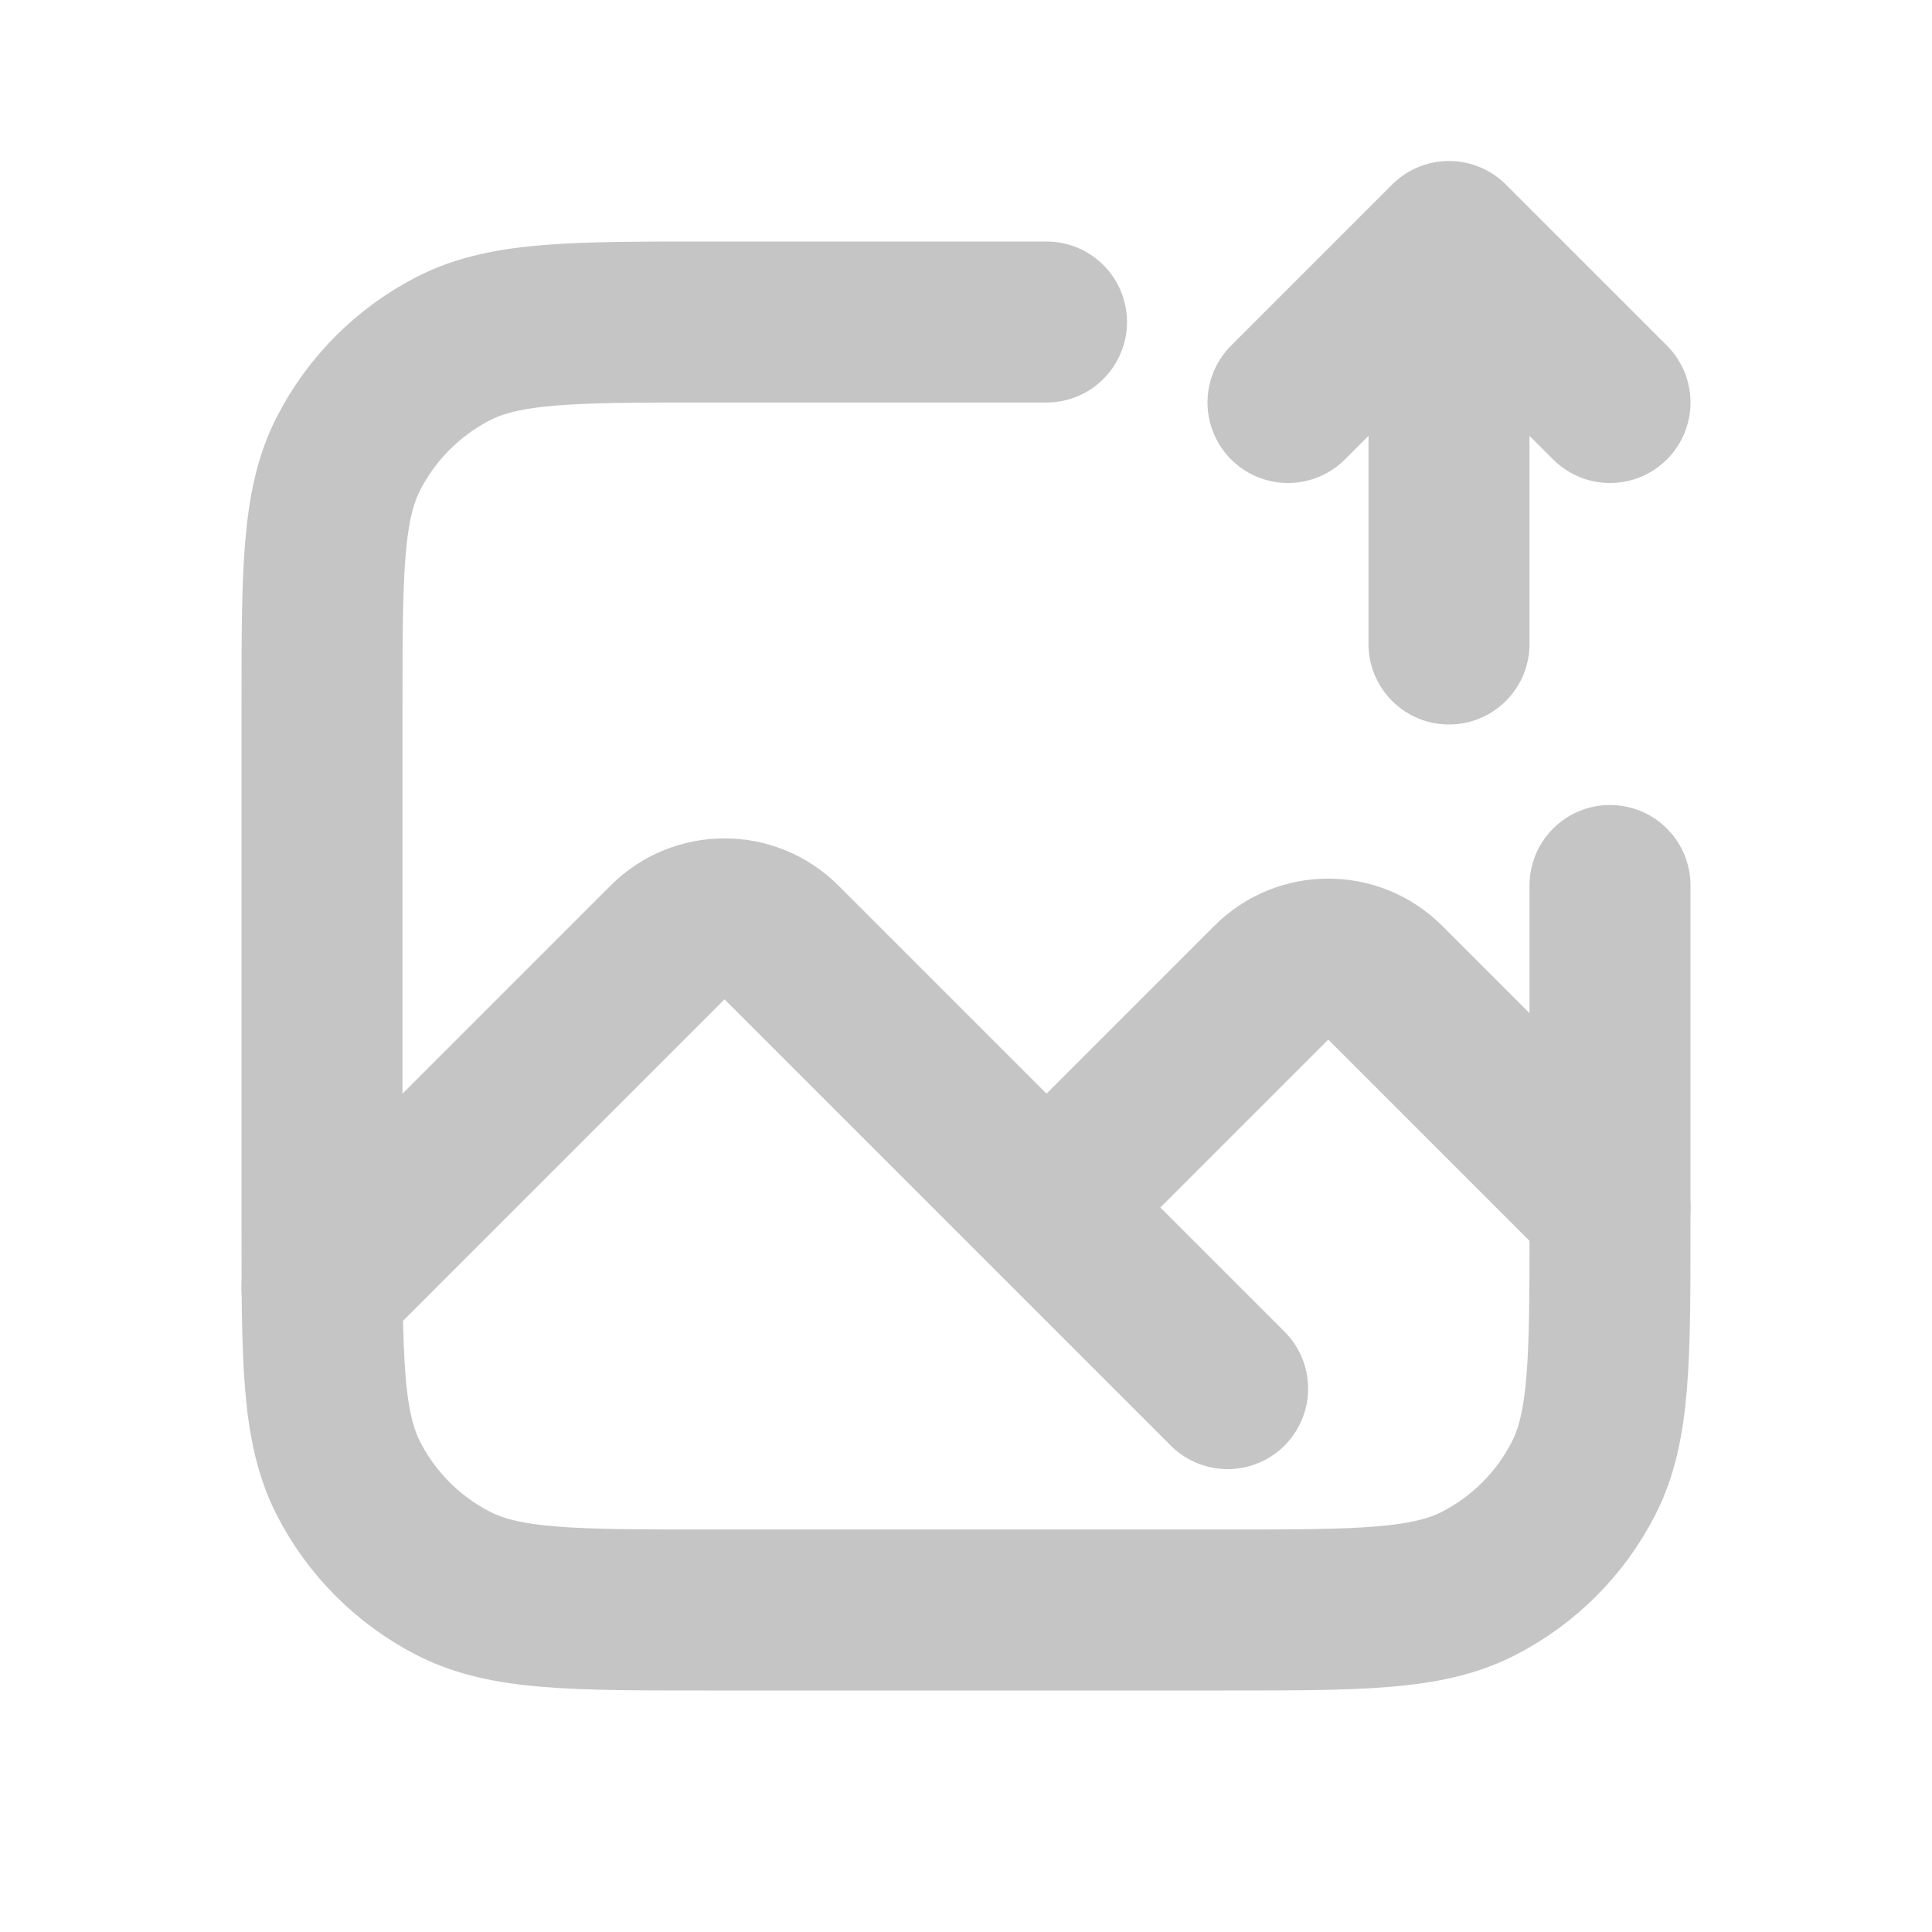
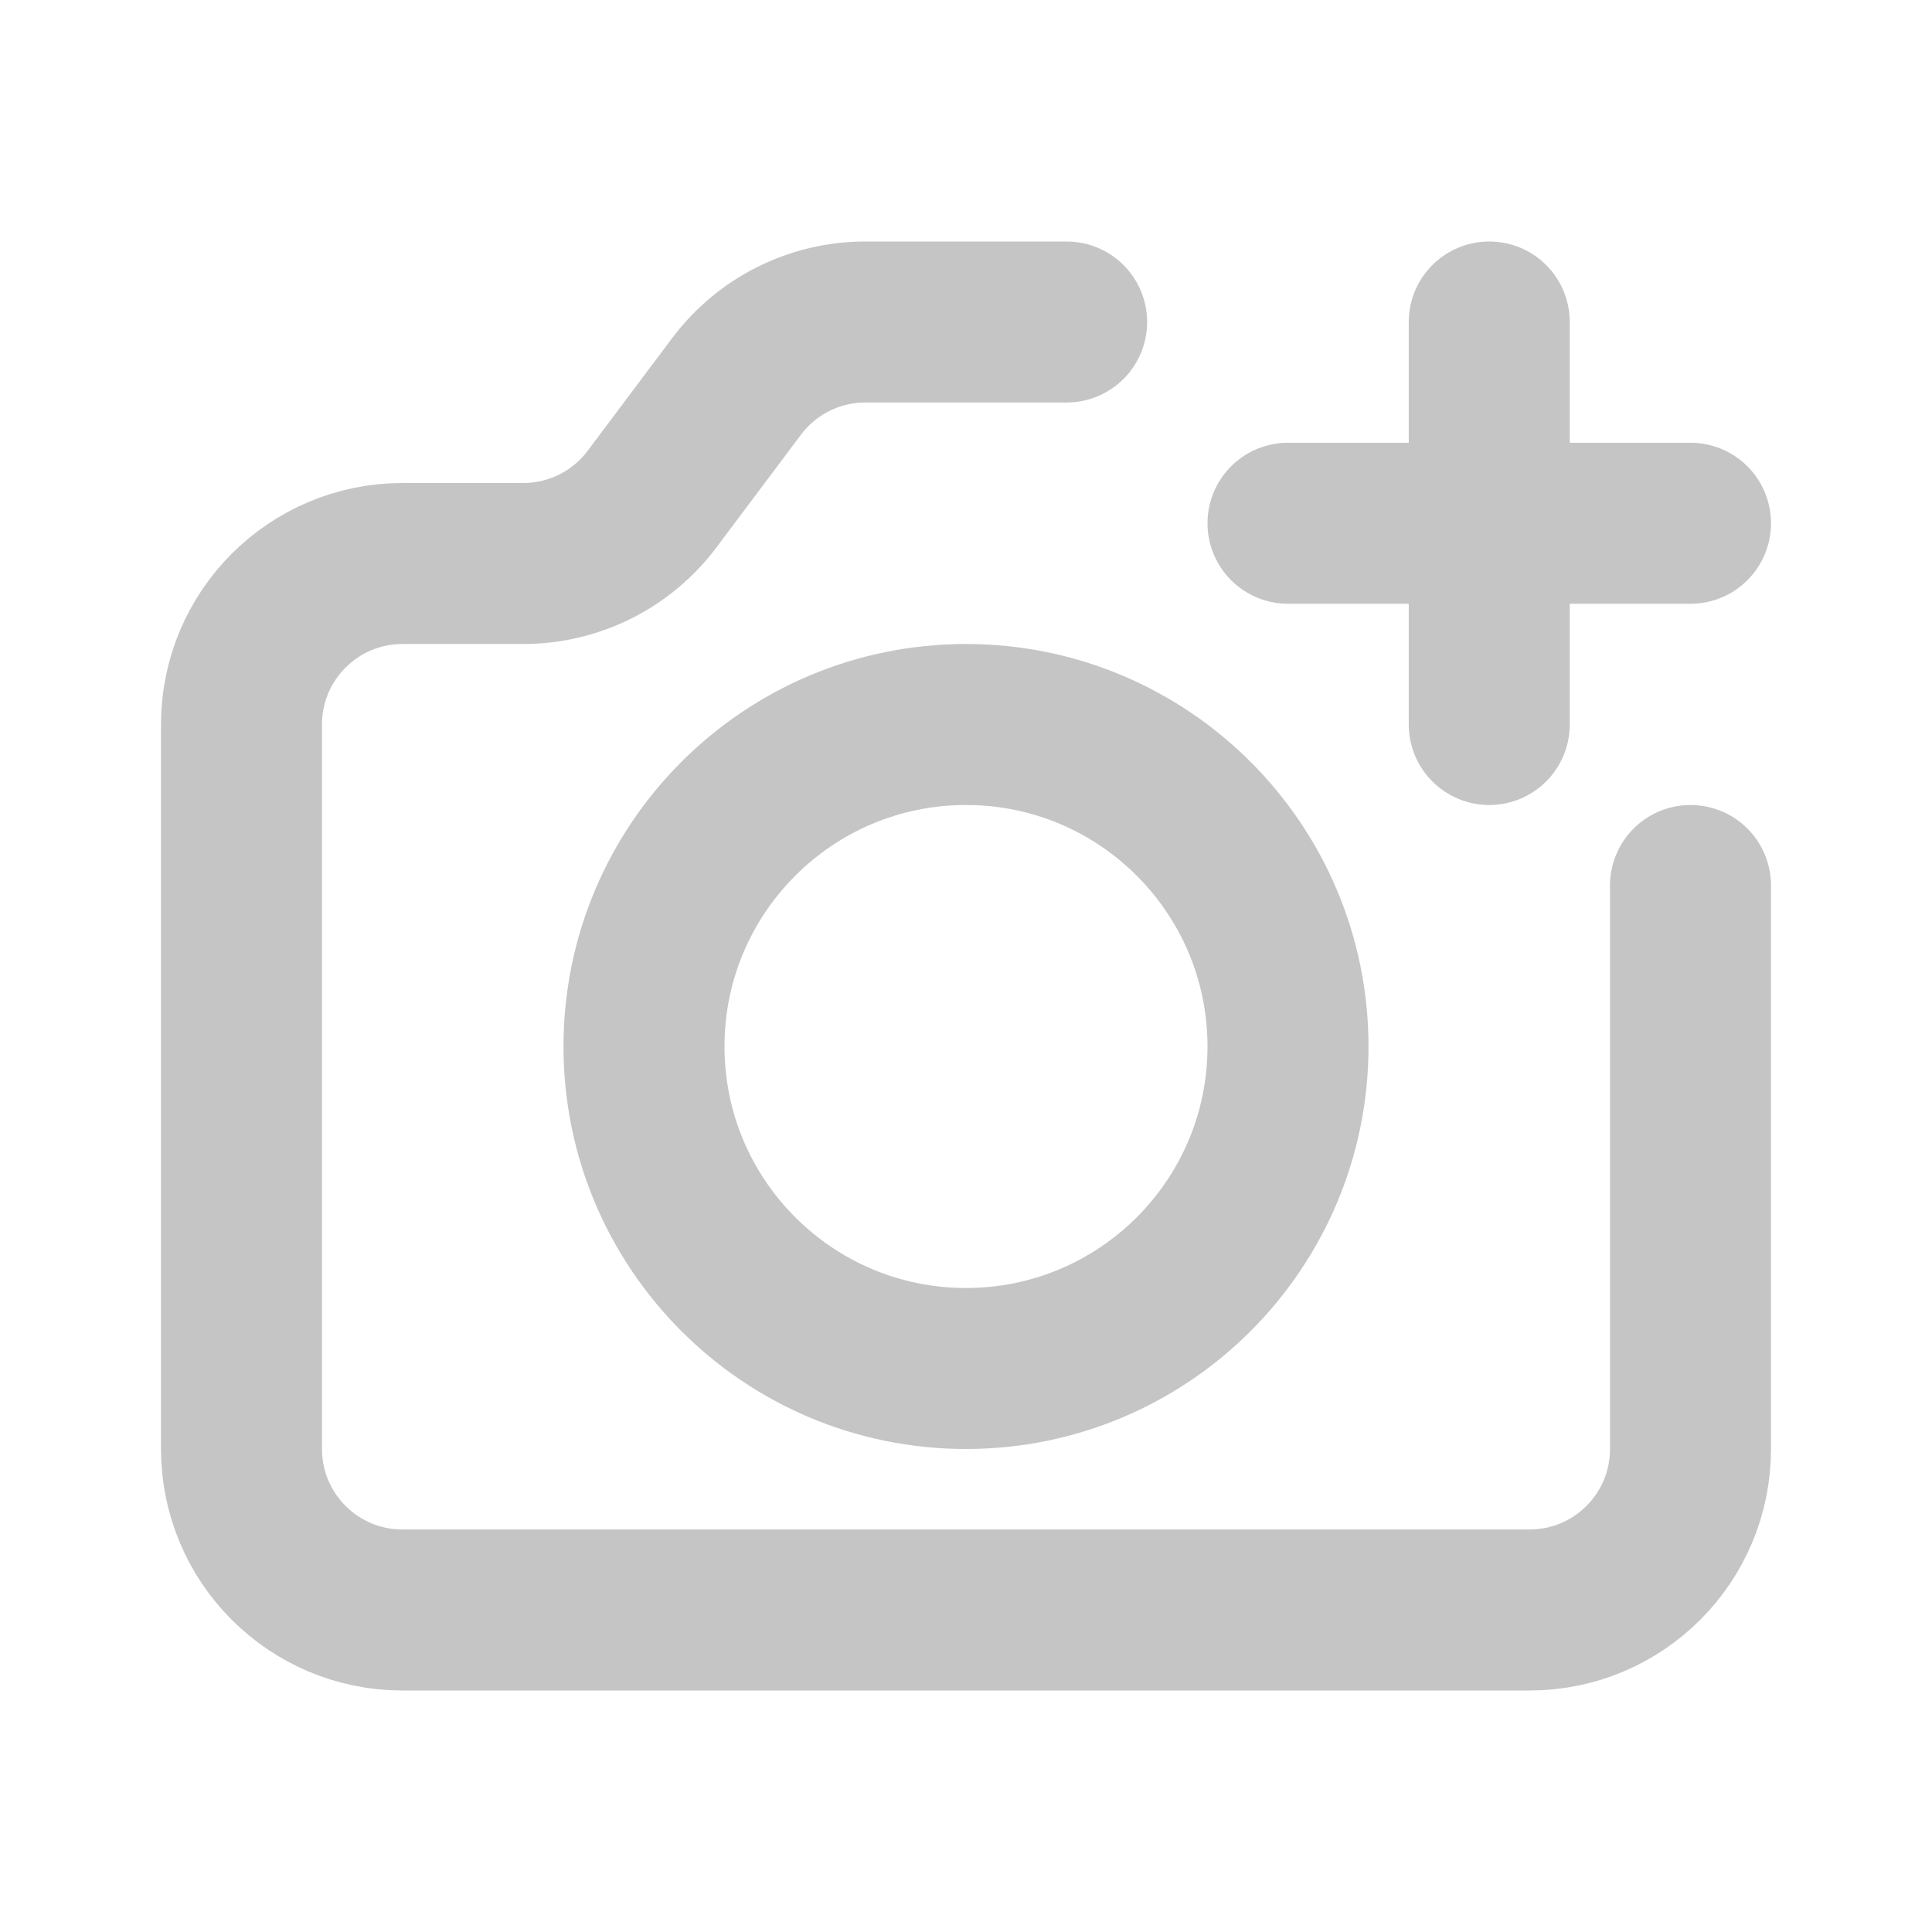
<svg xmlns="http://www.w3.org/2000/svg" viewBox="0 0 24 24" fill="none">
-   <g id="SVGRepo_bgCarrier" stroke-width="0">
- 	</g>
-   <g id="SVGRepo_tracerCarrier" stroke-linecap="round" stroke-linejoin="round">
- 	</g>
+   <g id="SVGRepo_bgCarrier" stroke-width="0" />
+   <g id="SVGRepo_tracerCarrier" stroke-linecap="round" stroke-linejoin="round" />
  <g id="SVGRepo_iconCarrier">
-     <path d="M13 4H8.8C7.12 4 6.28 4 5.638 4.327C5.074 4.615 4.615 5.074 4.327 5.638C4 6.28 4 7.12 4 8.8V15.2C4 16.88 4 17.72 4.327 18.362C4.615 18.927 5.074 19.385 5.638 19.673C6.28 20 7.12 20 8.8 20H15.2C16.88 20 17.72 20 18.362 19.673C18.927 19.385 19.385 18.927 19.673 18.362C20 17.72 20 16.88 20 15.2V11" stroke="#c5c5c5" stroke-width="2" stroke-linecap="round" stroke-linejoin="round">
- 		</path>
-     <path d="M4 16L8.293 11.707C8.683 11.317 9.317 11.317 9.707 11.707L13 15M13 15L15.793 12.207C16.183 11.817 16.817 11.817 17.207 12.207L20 15M13 15L15.25 17.25" stroke="#c5c5c5" stroke-width="2" stroke-linecap="round" stroke-linejoin="round">
- 		</path>
-     <path d="M18 8V3M18 3L16 5M18 3L20 5" stroke="#c5c5c5" stroke-width="2" stroke-linecap="round" stroke-linejoin="round">
- 		</path>
+     <path d="M21 11V18C21 19.105 20.105 20 19 20H5C3.895 20 3 19.105 3 18V9C3 7.895 3.895 7 5 7H6.5C7.13 7 7.722 6.704 8.1 6.2L9.15 4.8C9.528 4.296 10.12 4 10.75 4H13.25" stroke="#c5c5c5" stroke-width="2" stroke-linecap="round" stroke-linejoin="round" />
+     <path d="M18.5 4V6.5M18.5 9V6.5M18.5 6.5H16M18.5 6.5H21" stroke="#c5c5c5" stroke-width="2" stroke-linecap="round" stroke-linejoin="round" />
+     <circle cx="12" cy="13" r="4" stroke="#c5c5c5" stroke-width="2" stroke-linecap="round" stroke-linejoin="round" />
  </g>
</svg>
